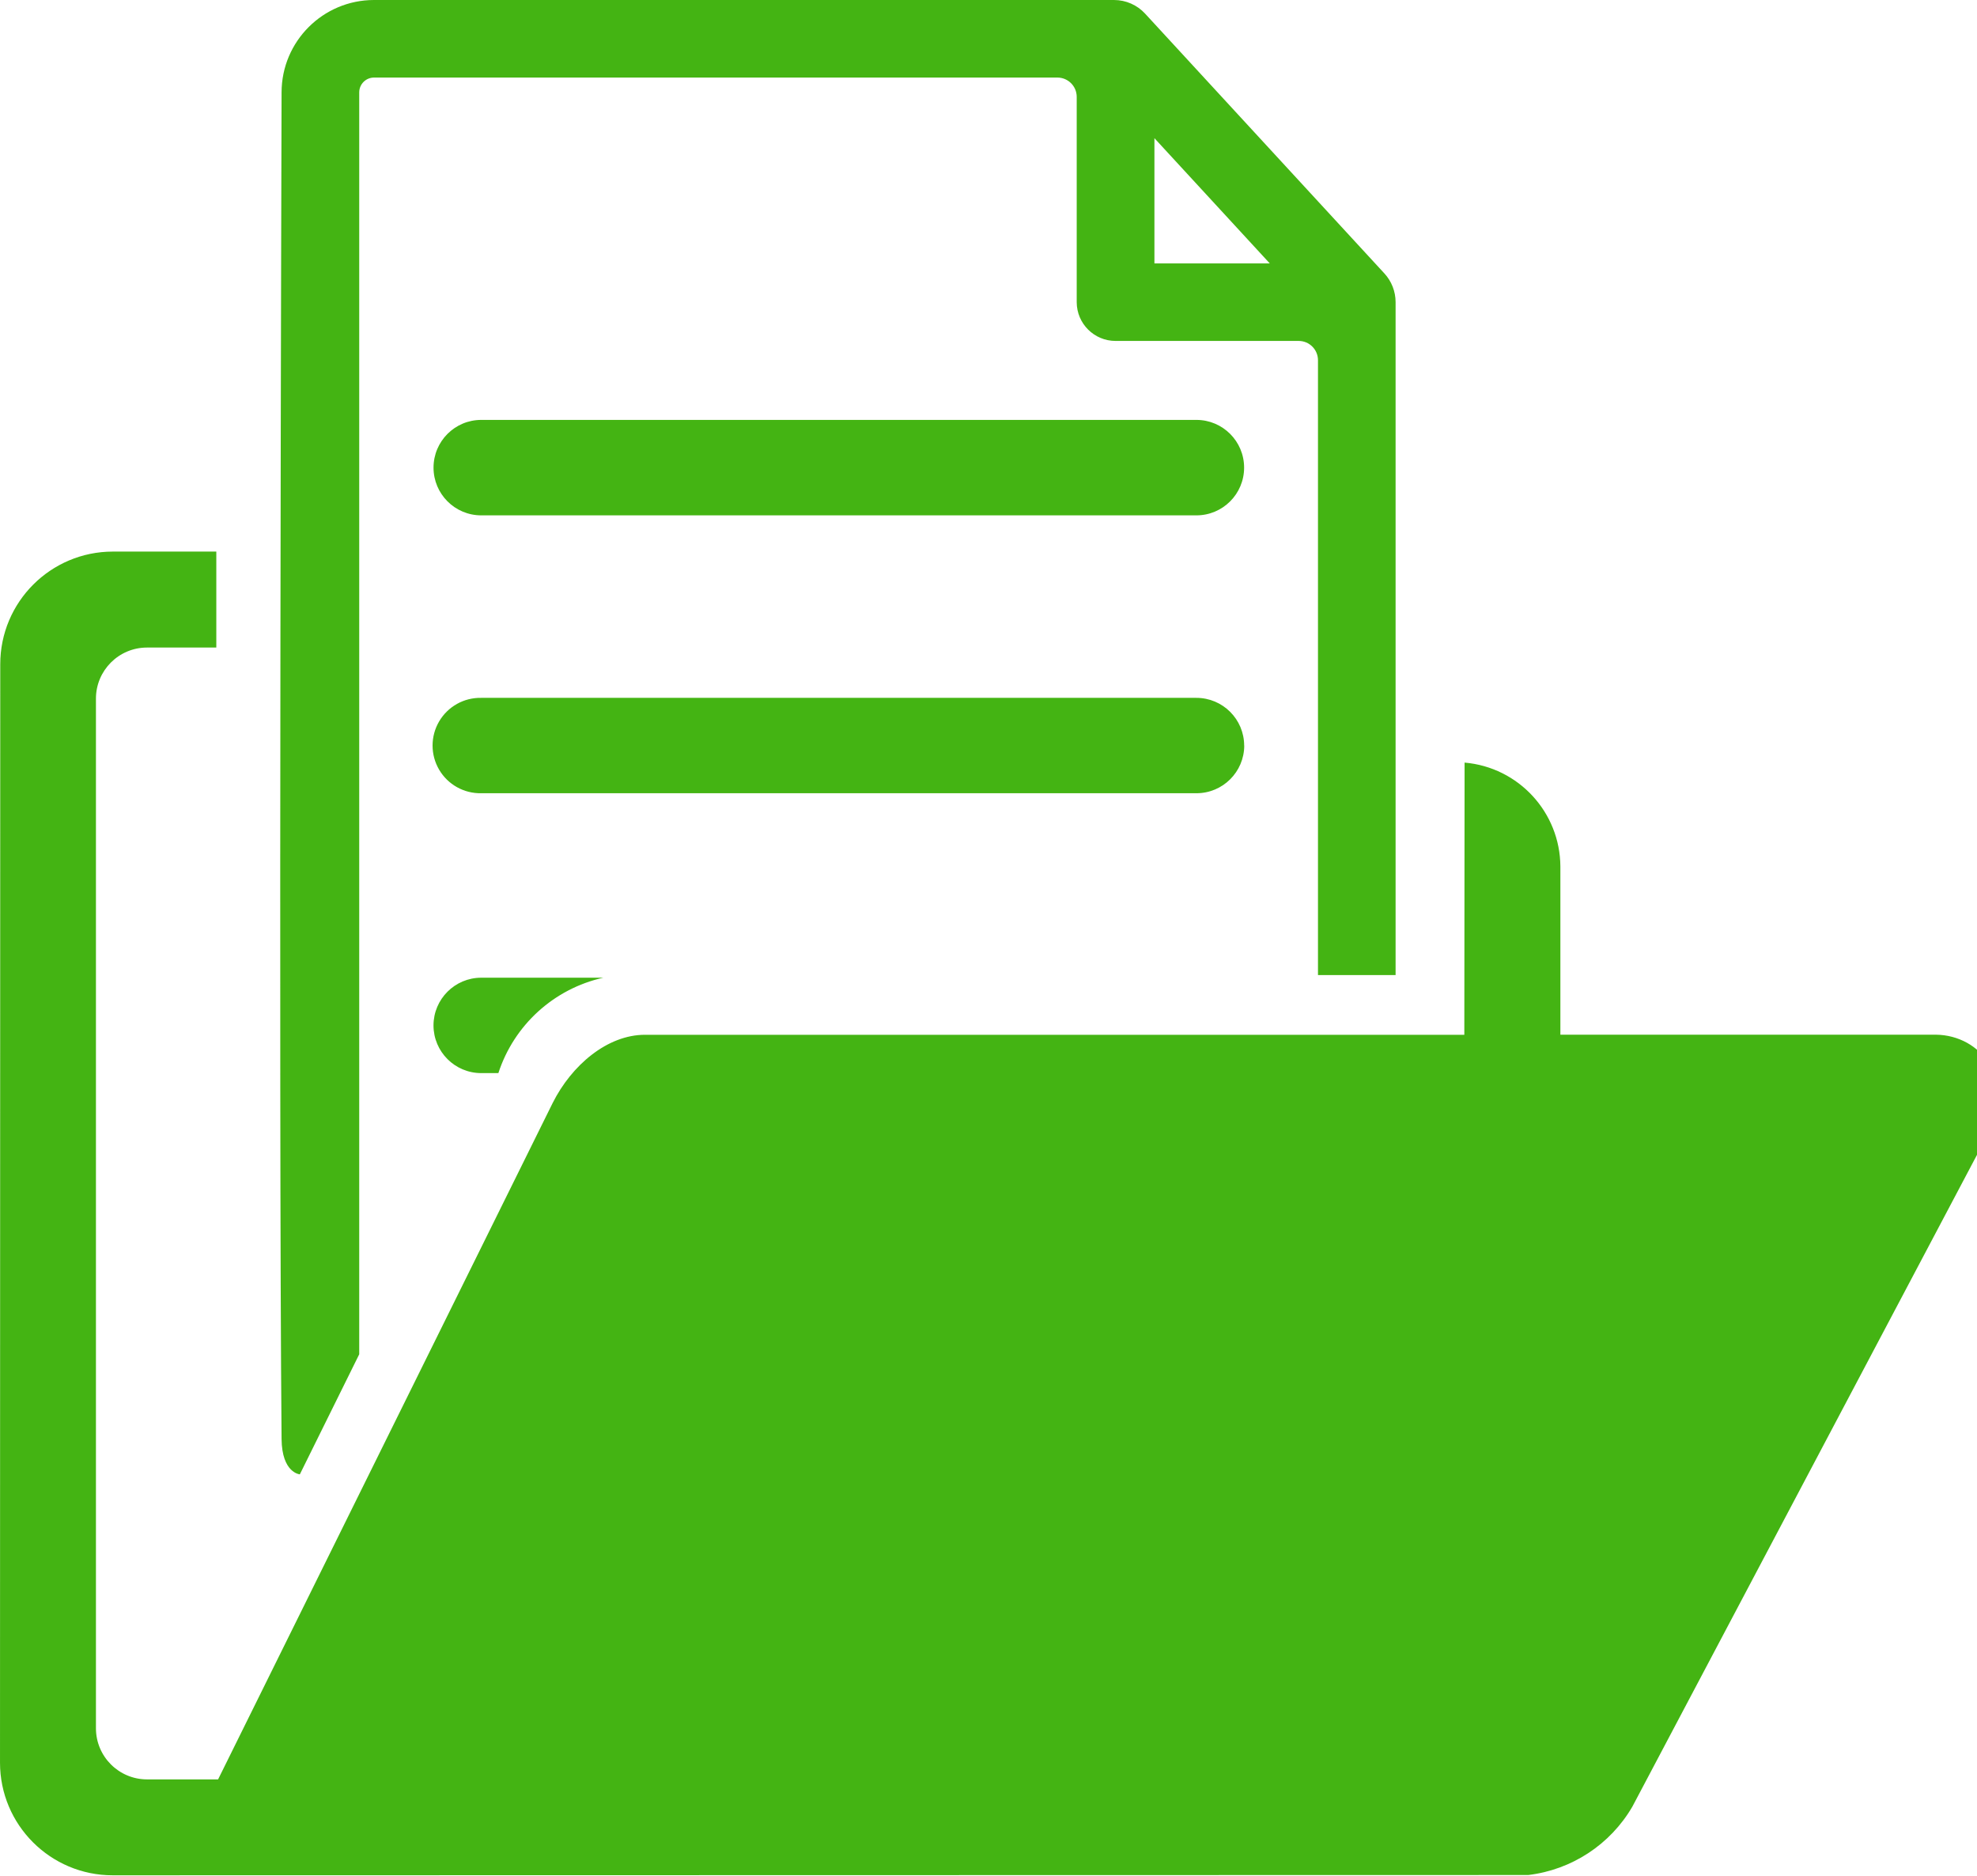
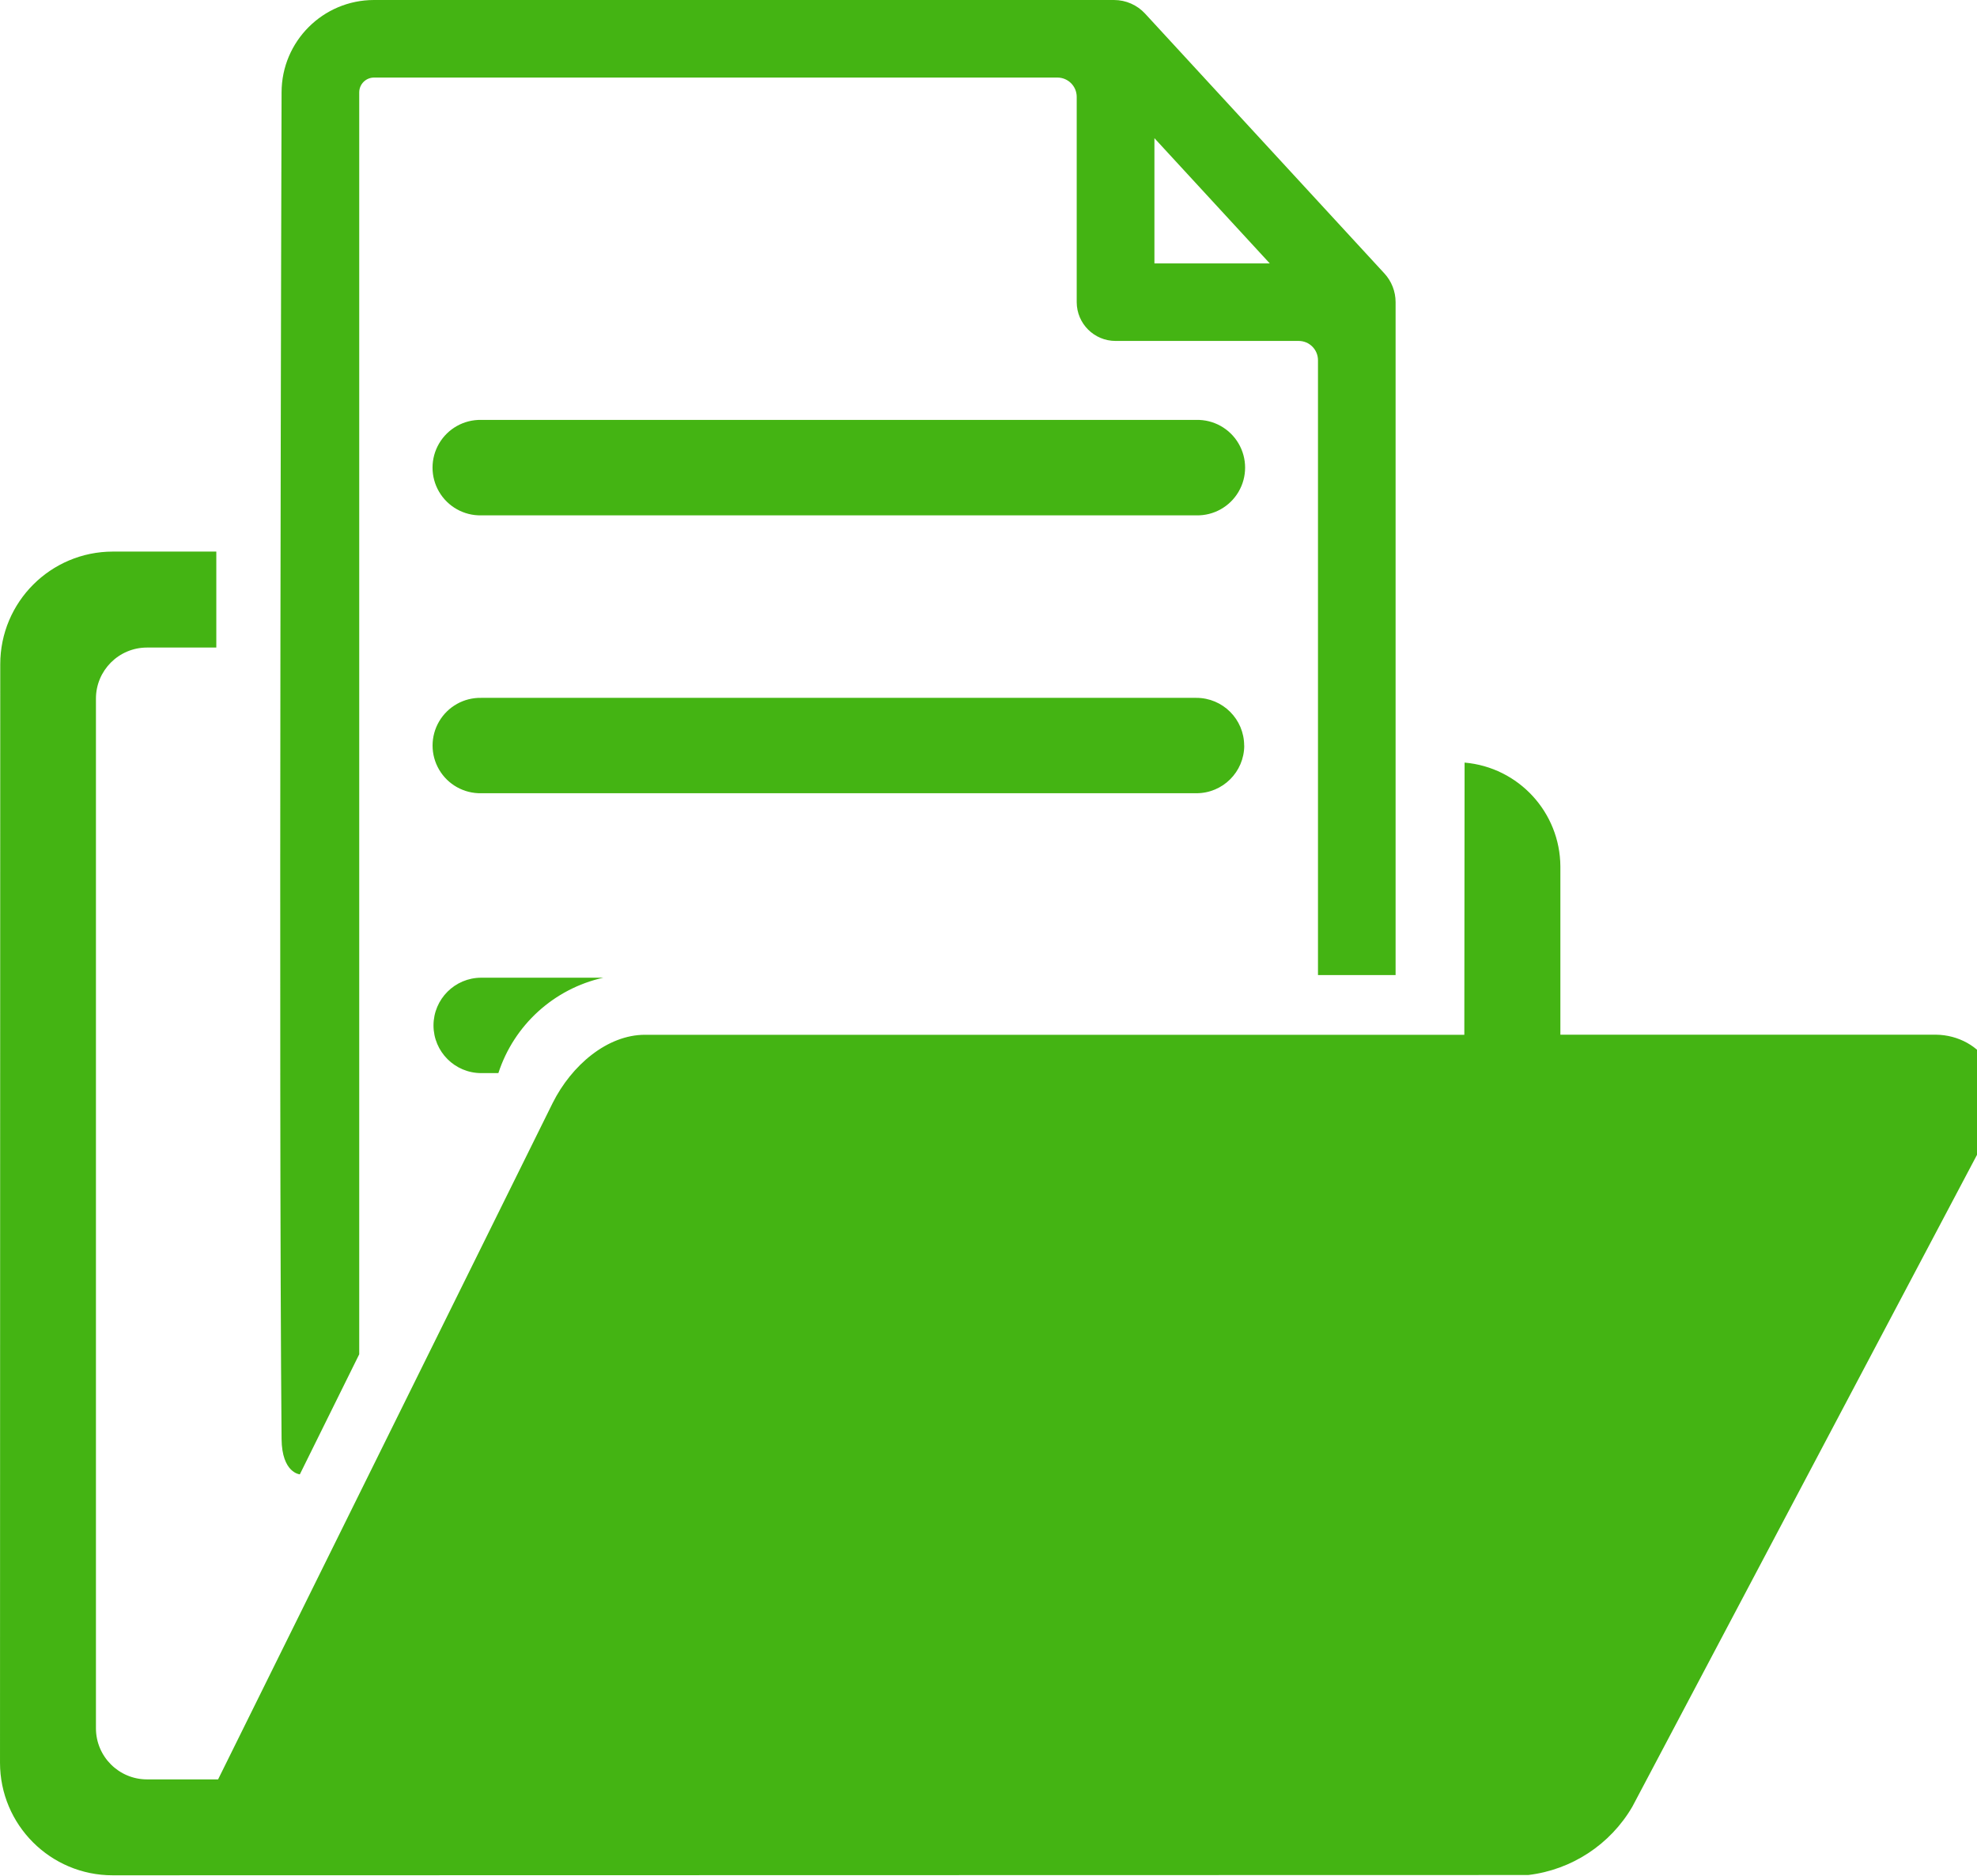
<svg xmlns="http://www.w3.org/2000/svg" width="65" height="61.649" viewBox="0 0 97 92">
-   <defs>
-     <style>
-       .cls-1 {
-         fill: #44b413;
-         fill-rule: evenodd;
-       }
-     </style>
-   </defs>
-   <path id="Forma_1" data-name="Forma 1" class="cls-1" d="M98.408,55.884L81.089,88.635a6.85,6.85,0,0,1-5.105,3.351L6.531,92A5.526,5.526,0,0,1,1,86.474L1.012,32.584A5.527,5.527,0,0,1,6.535,27.06l5.078,0v4.708h-3.4A2.506,2.506,0,0,0,5.707,34.27l0,50.518a2.508,2.508,0,0,0,2.509,2.507H11.7L28.114,54.115c0.927-1.853,2.68-3.35,4.532-3.35h40.2l0.013-13.353a5.144,5.144,0,0,1,4.7,5.1v8.249H95.99C98.167,50.787,100,52.938,98.408,55.884ZM14.815,70.592c-0.15-16.514,0-66.061,0-66.061A4.537,4.537,0,0,1,19.349,0H55.658a2.076,2.076,0,0,1,1.528.671L68.925,13.415a2.08,2.08,0,0,1,.549,1.407V47.835H65.666V17.672a0.947,0.947,0,0,0-.947-0.946H55.734a1.906,1.906,0,0,1-1.906-1.9V4.751a0.947,0.947,0,0,0-.947-0.946H19.352a0.727,0.727,0,0,0-.727.725V66.439L15.711,72.33S14.83,72.265,14.815,70.592Zm42.825-57.67H63.3L57.641,6.779v6.143ZM59.7,20.6H24.612a2.341,2.341,0,1,0,0,4.683H59.7A2.341,2.341,0,1,0,59.7,20.6Zm2.344,15.976a2.345,2.345,0,0,0-2.344-2.34H24.612a2.34,2.34,0,1,0,0,4.679H59.7A2.345,2.345,0,0,0,62.048,36.578ZM22.269,50.306a2.342,2.342,0,0,0,2.342,2.339h0.841A7.023,7.023,0,0,1,30.6,47.965H24.611A2.344,2.344,0,0,0,22.269,50.306Z" transform="translate(-1)" />
+   <path data-name="Forma 1" d="M97.408 55.884L80.089 88.635a6.85 6.85 0 0 1-5.105 3.351L5.531 92A5.526 5.526 0 0 1 0 86.474l.012-53.89a5.527 5.527 0 0 1 5.523-5.524h5.078v4.708h-3.4a2.506 2.506 0 0 0-2.506 2.502v50.518a2.508 2.508 0 0 0 2.509 2.507H10.7l16.414-33.18c.927-1.853 2.68-3.35 4.532-3.35h40.2l.013-13.353a5.144 5.144 0 0 1 4.7 5.1v8.249H94.99c2.177.026 4.01 2.177 2.418 5.123zM13.815 70.592c-.15-16.514 0-66.061 0-66.061A4.537 4.537 0 0 1 18.349 0h36.309a2.076 2.076 0 0 1 1.528.671l11.739 12.744a2.08 2.08 0 0 1 .549 1.407v33.013h-3.808V17.672a.947.947 0 0 0-.947-.946h-8.985a1.906 1.906 0 0 1-1.906-1.9V4.751a.947.947 0 0 0-.947-.946H18.352a.727.727 0 0 0-.727.725v61.909l-2.914 5.891s-.881-.065-.896-1.738zm42.825-57.67h5.66l-5.659-6.143v6.143zM58.7 20.6H23.612a2.342 2.342 0 1 0 0 4.683H58.7a2.342 2.342 0 1 0 0-4.683zm2.344 15.976a2.345 2.345 0 0 0-2.344-2.34H23.612a2.34 2.34 0 1 0 0 4.679H58.7a2.345 2.345 0 0 0 2.348-2.337zm-39.775 13.73a2.342 2.342 0 0 0 2.342 2.339h.841a7.023 7.023 0 0 1 5.148-4.68h-5.989a2.344 2.344 0 0 0-2.342 2.341z" fill="#44b413" fill-rule="evenodd" />
</svg>
